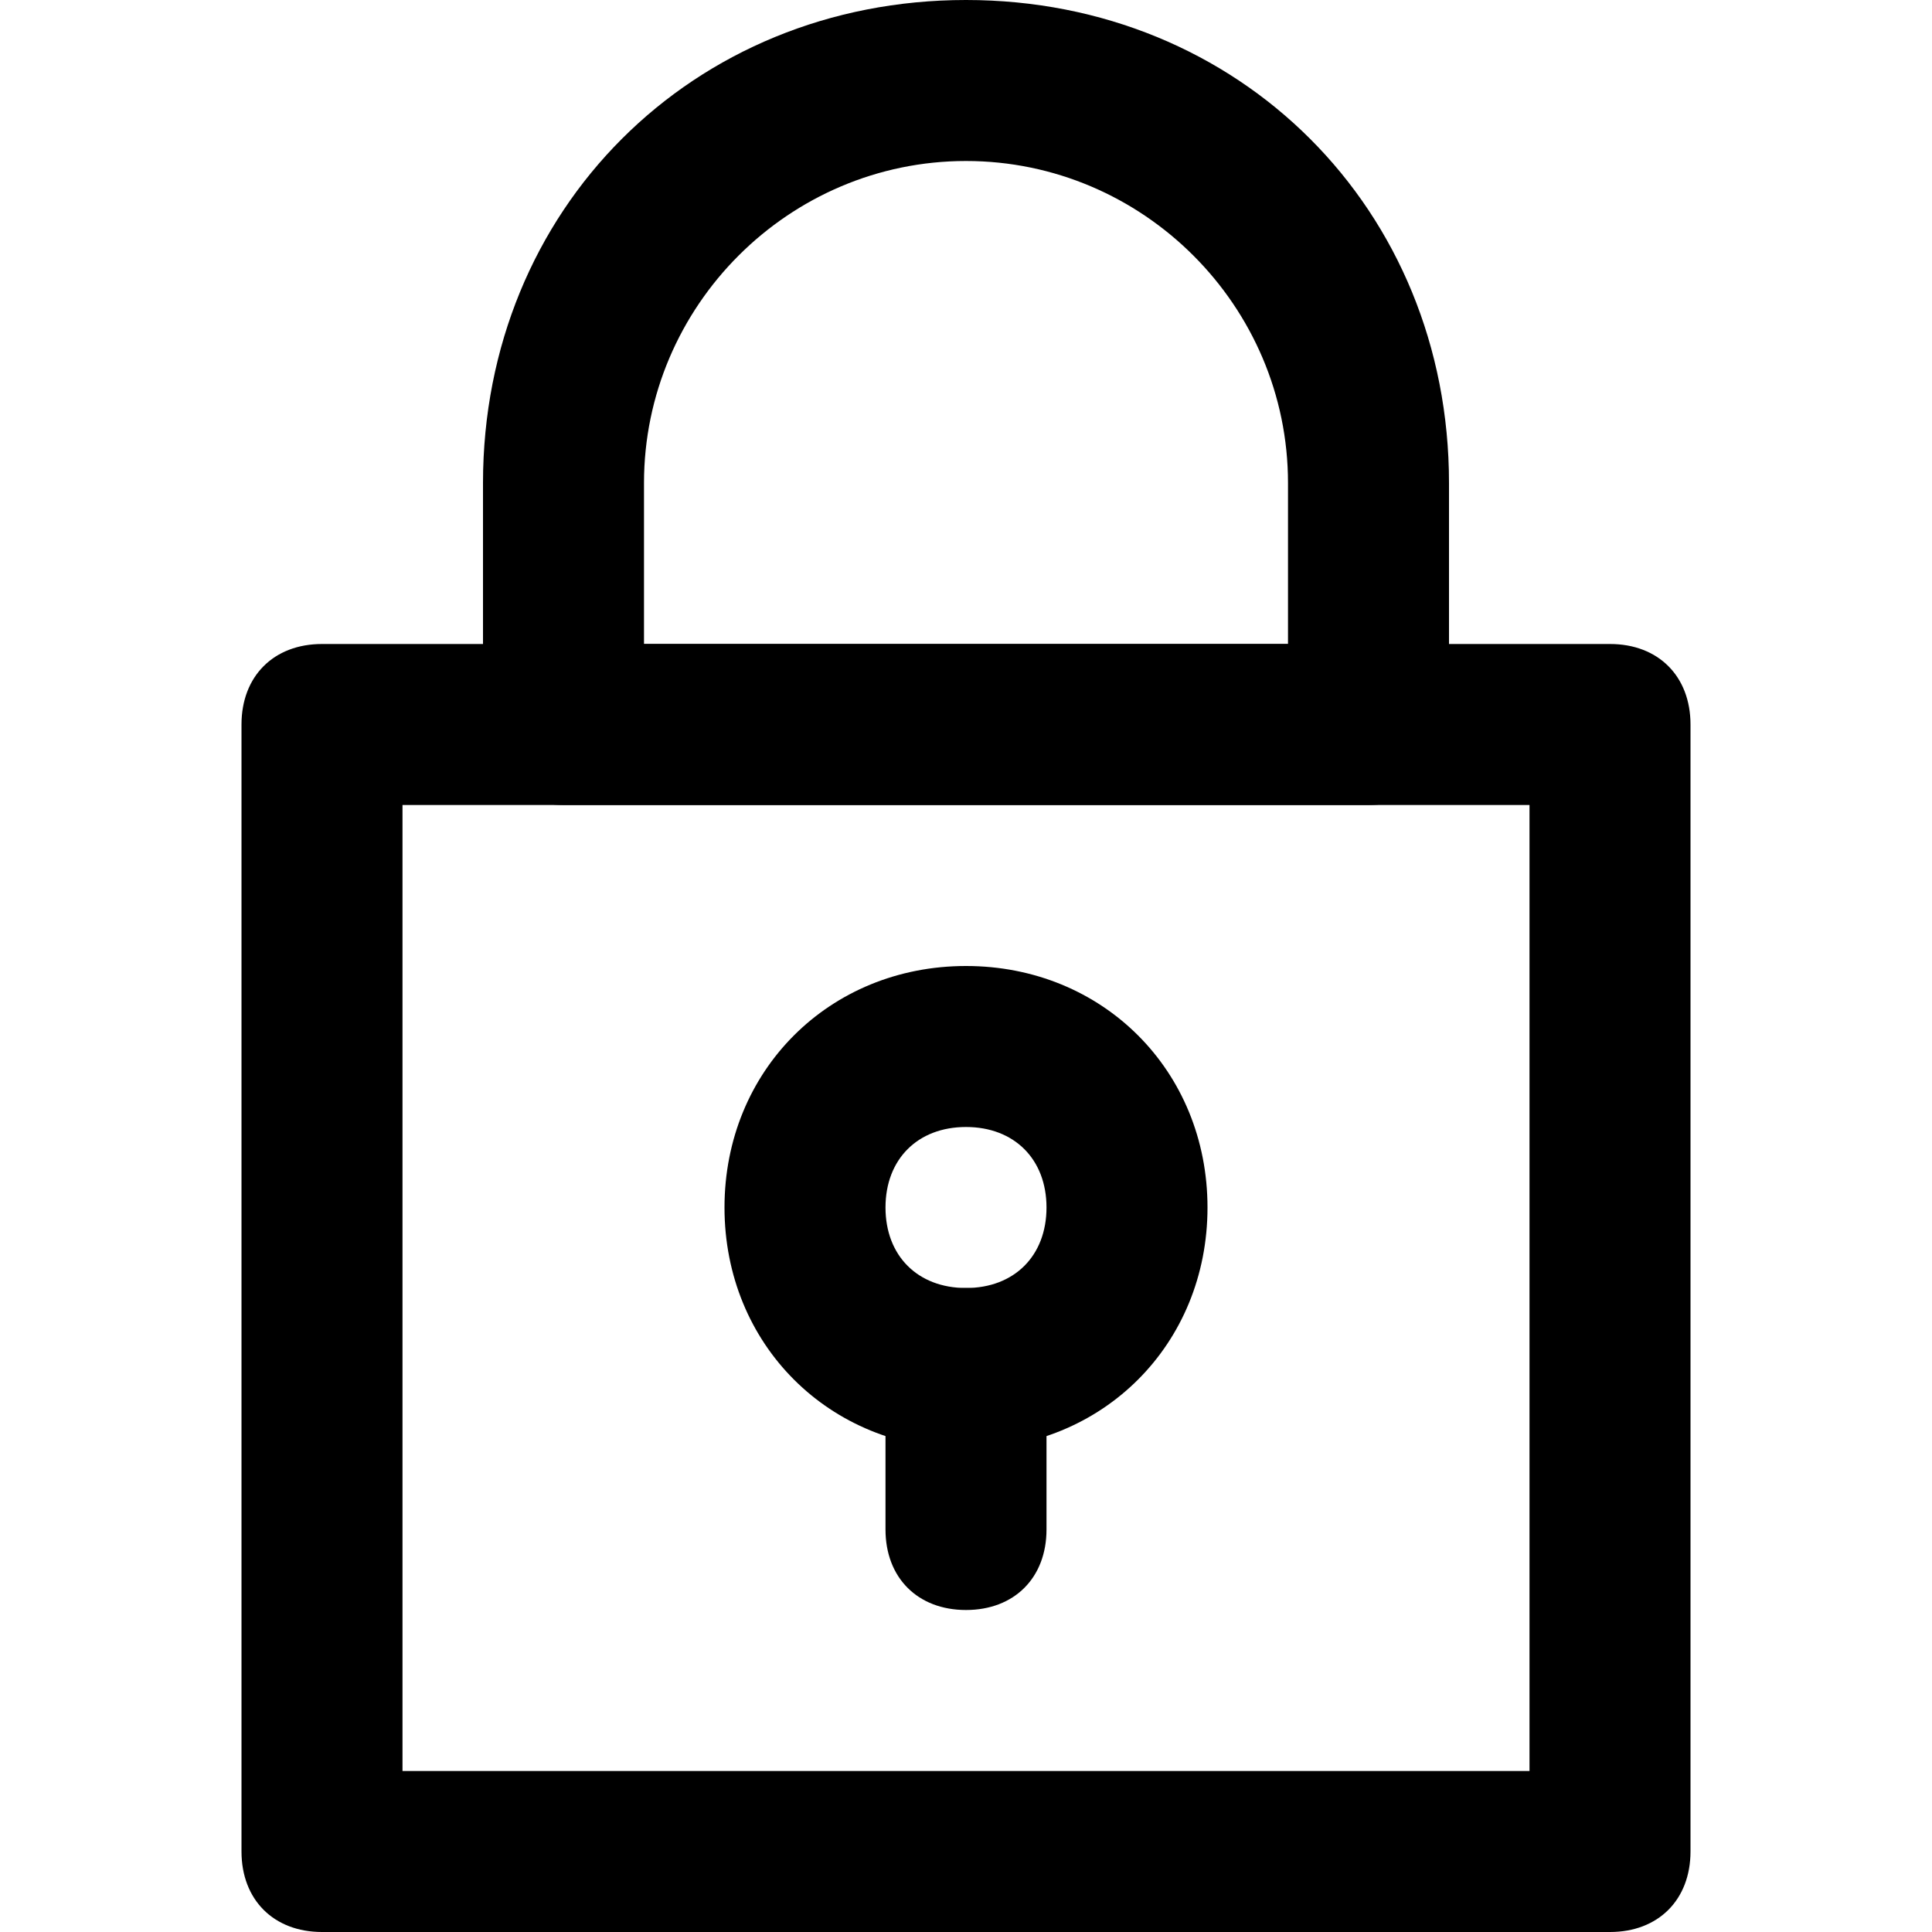
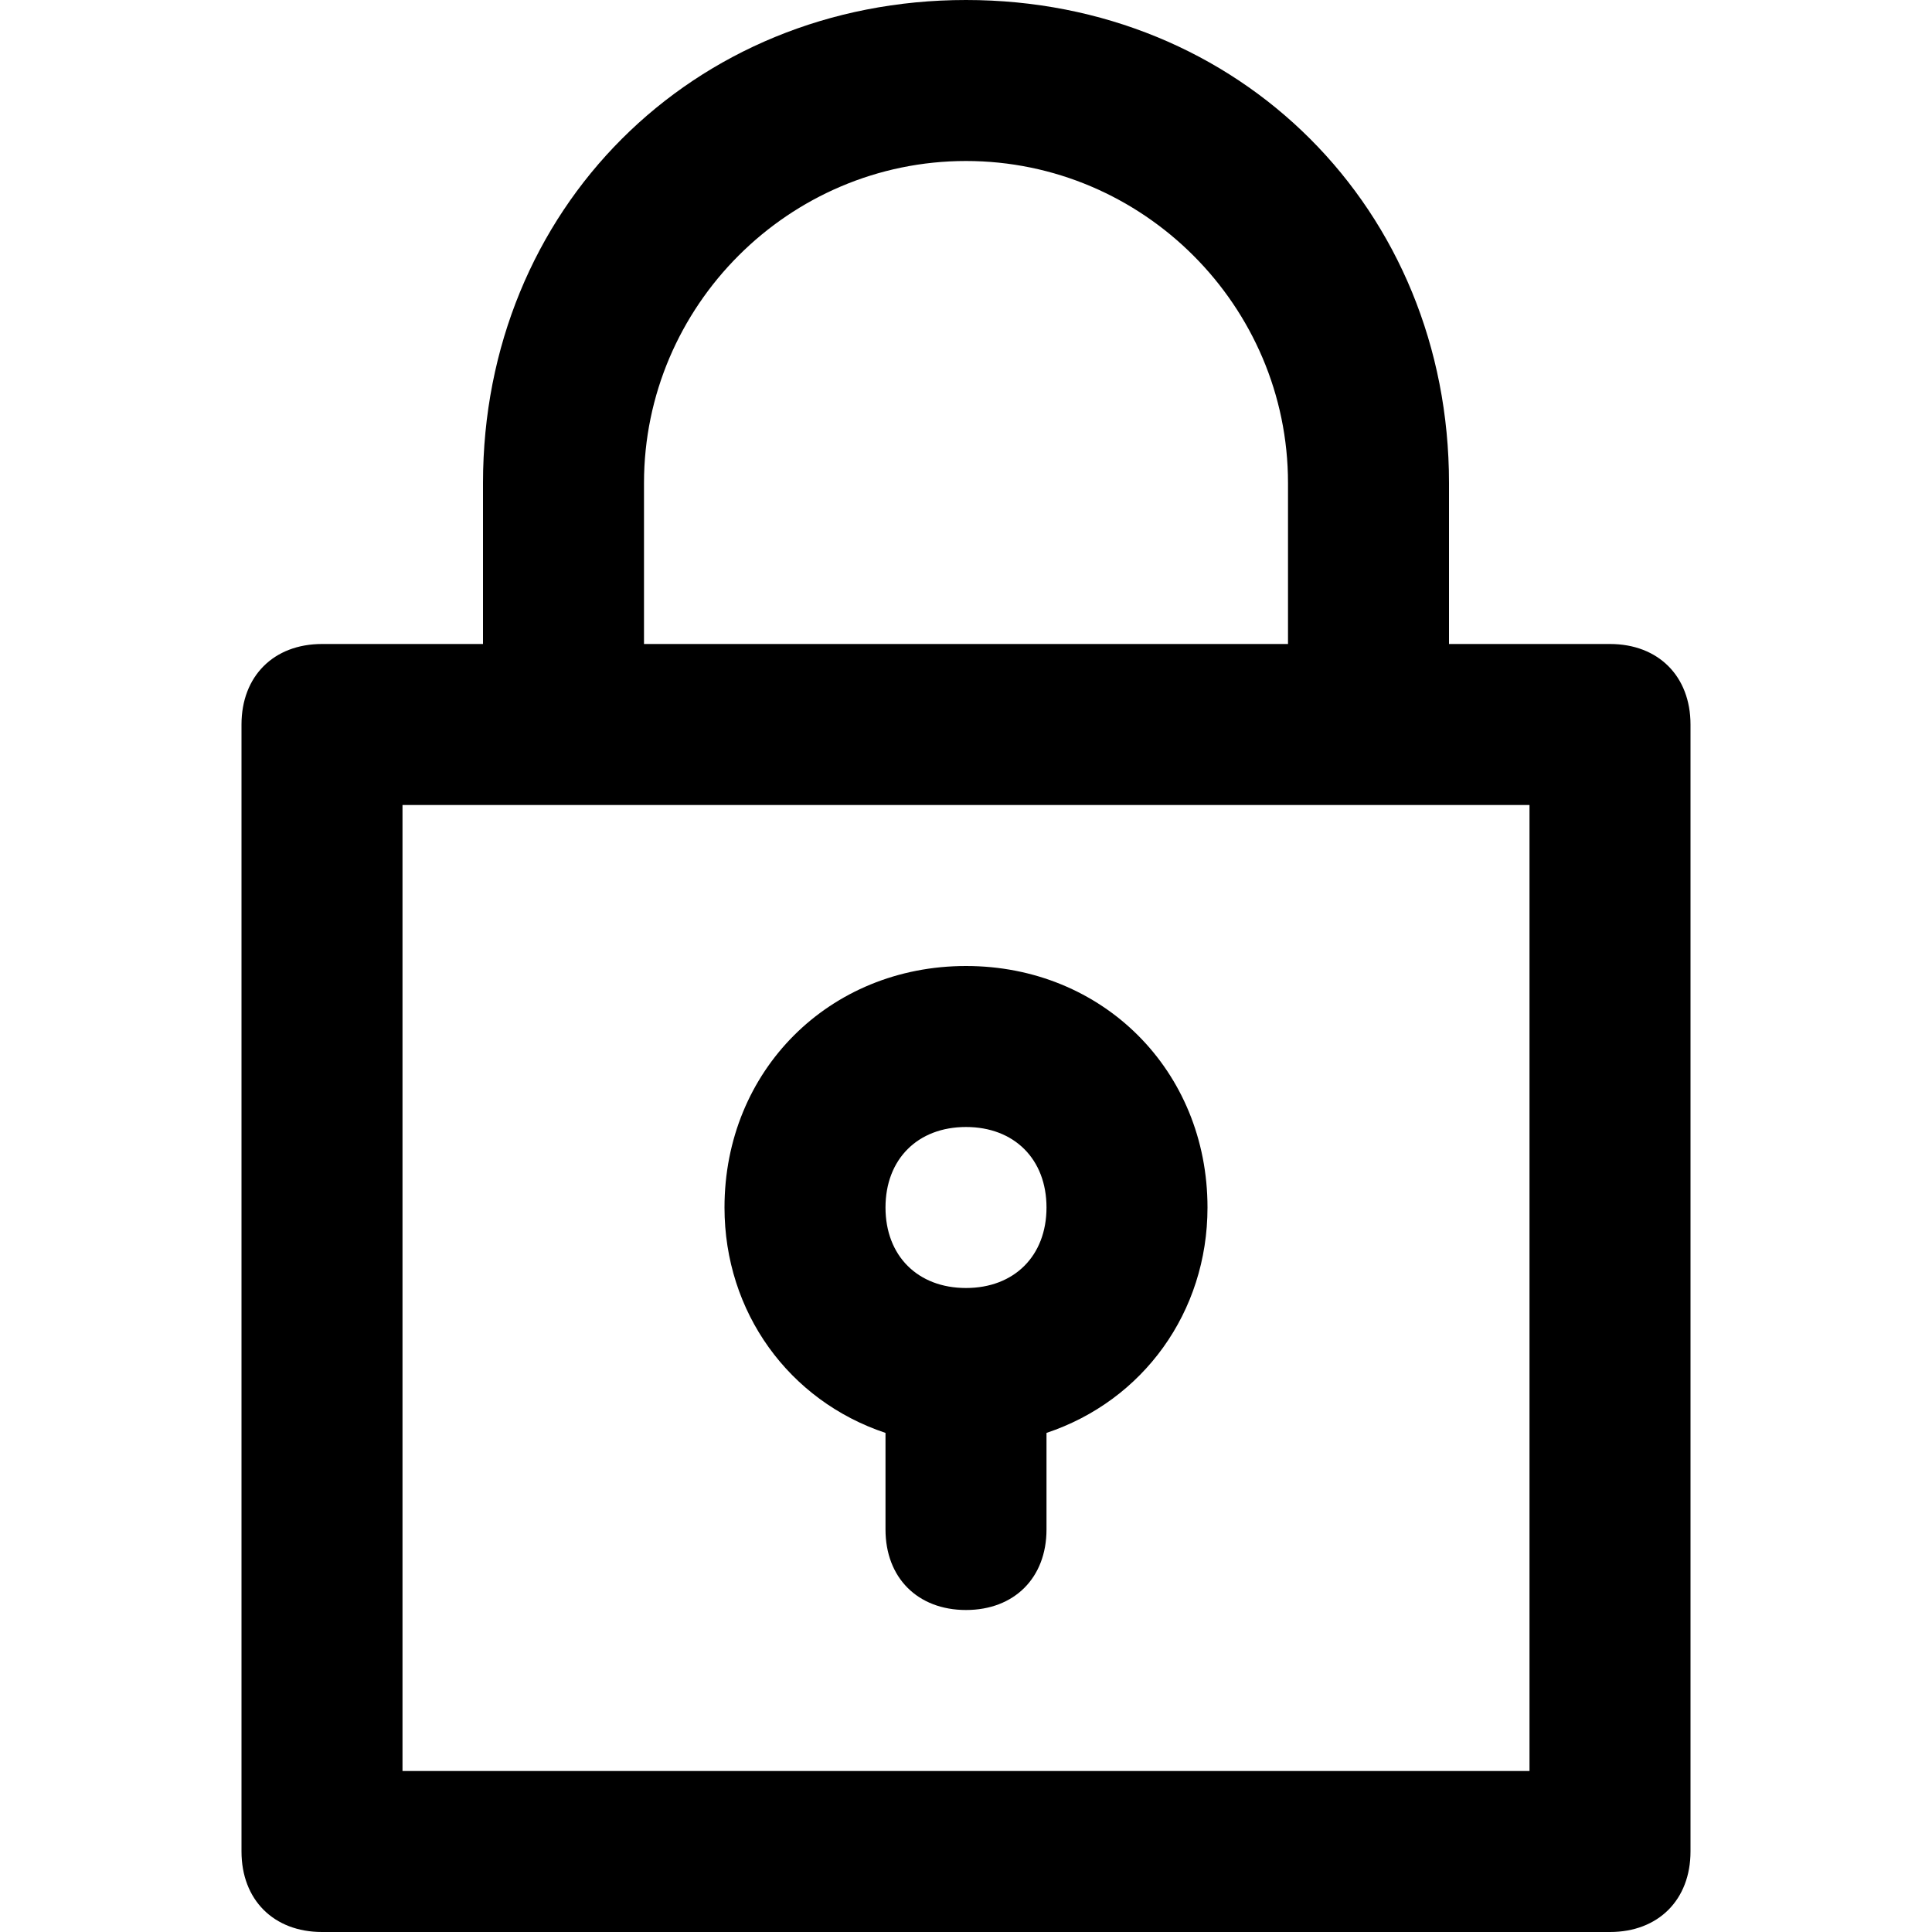
- <svg xmlns="http://www.w3.org/2000/svg" version="1.1" id="Layer_1" x="0px" y="0px" viewBox="0 0 24 24" style="enable-background:new 0 0 24 24;" xml:space="preserve">
-   <g transform="translate(0, 0)">
-     <g>
-       <path d="M17,10H7c-0.6,0-1-0.4-1-1V6c0-3.4,2.6-6,6-6s6,2.6,6,6v3C18,9.6,17.6,10,17,10z M8,8h8V6c0-2.2-1.8-4-4-4S8,3.8,8,6V8z" />
-     </g>
-     <g>
-       <path d="M20,24H4c-0.6,0-1-0.4-1-1V9c0-0.6,0.4-1,1-1h16c0.6,0,1,0.4,1,1v14C21,23.6,20.6,24,20,24z M5,22h14V10H5V22z" />
-     </g>
-     <g>
-       <path d="M12,18c-1.7,0-3-1.3-3-3s1.3-3,3-3s3,1.3,3,3S13.7,18,12,18z M12,14c-0.6,0-1,0.4-1,1s0.4,1,1,1s1-0.4,1-1S12.6,14,12,14z    " />
-     </g>
-     <g>
-       <path d="M12,20c-0.6,0-1-0.4-1-1v-2c0-0.6,0.4-1,1-1s1,0.4,1,1v2C13,19.6,12.6,20,12,20z" />
-     </g>
-   </g>
+ <svg xmlns="http://www.w3.org/2000/svg" version="1.1" width="24" height="24" viewBox="0 0 24 24">
+   <path d="M20 8h-2v-2c0-3.4-2.6-6-6-6s-6 2.6-6 6v2h-2c-0.6 0-1 0.4-1 1v14c0 0.6 0.4 1 1 1h16c0.6 0 1-0.4 1-1v-14c0-0.6-0.4-1-1-1zM8 6c0-2.2 1.8-4 4-4s4 1.8 4 4v2h-8v-2zM19 22h-14v-12h14v12z" />
+   <path d="M12 12c-1.7 0-3 1.3-3 3 0 1.3 0.8 2.4 2 2.8v1.2c0 0.6 0.4 1 1 1s1-0.4 1-1v-1.2c1.2-0.4 2-1.5 2-2.8 0-1.7-1.3-3-3-3zM12 16c-0.6 0-1-0.4-1-1s0.4-1 1-1 1 0.4 1 1-0.4 1-1 1z" />
</svg>
